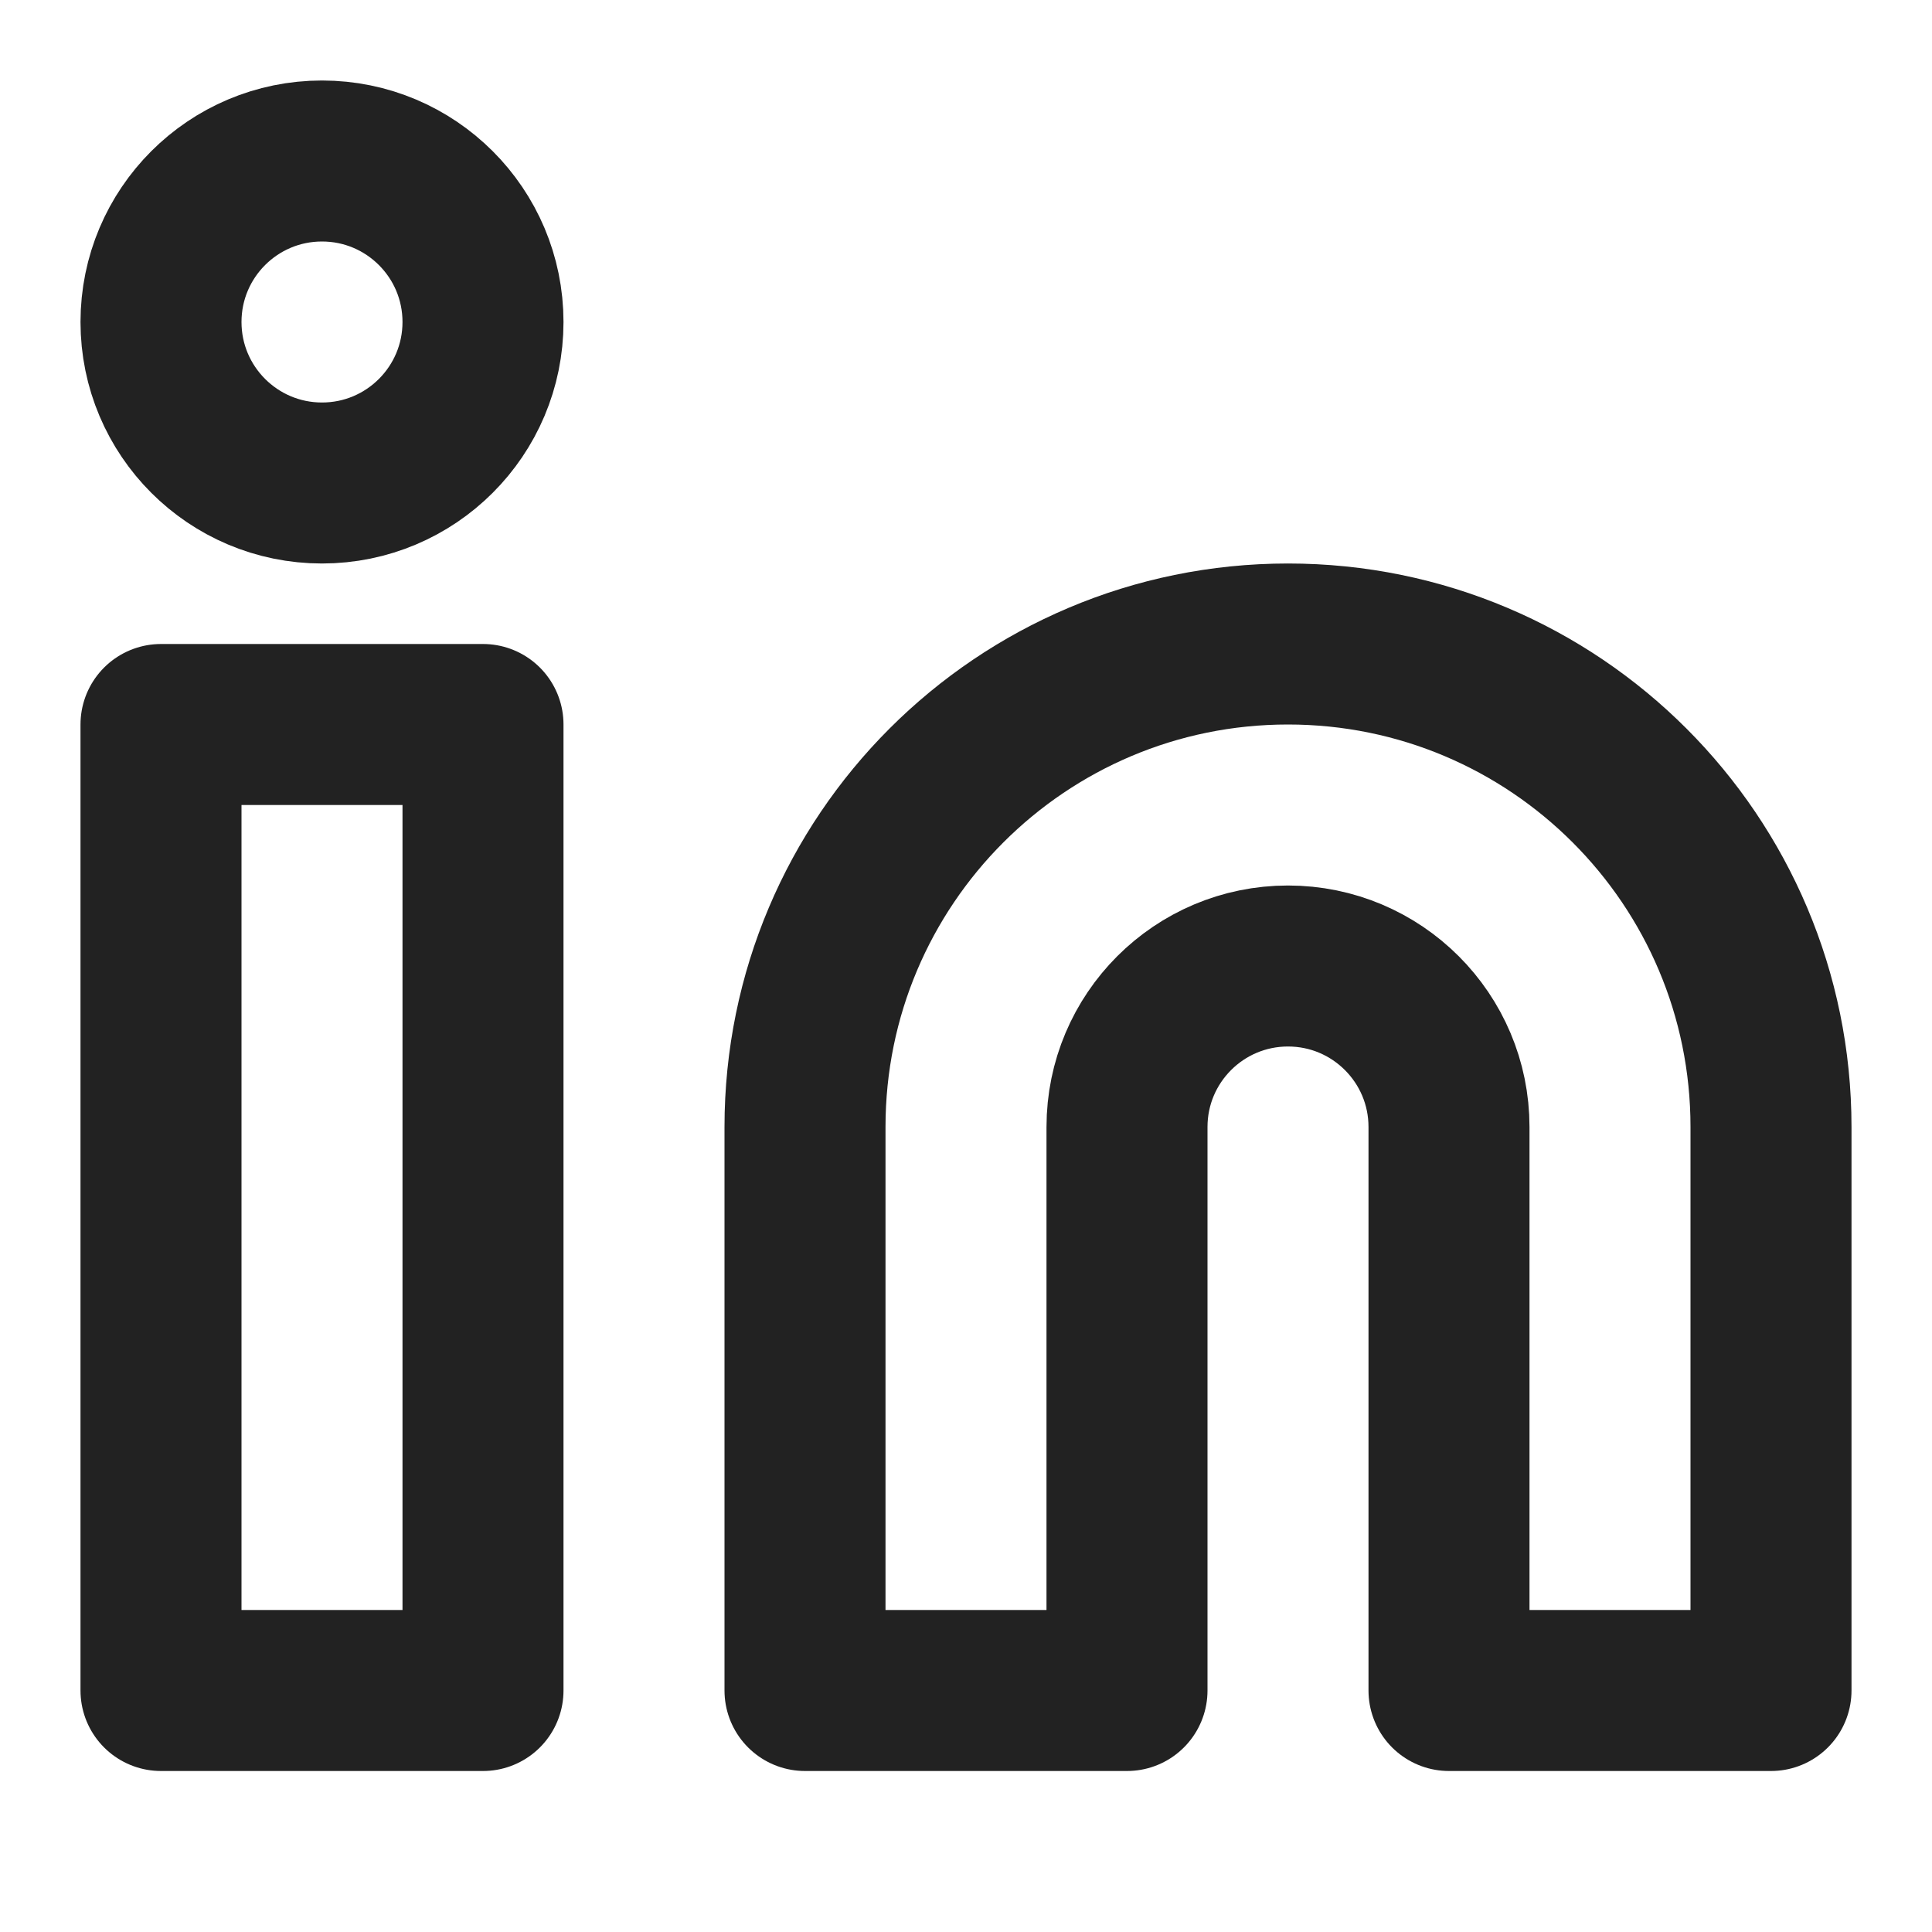
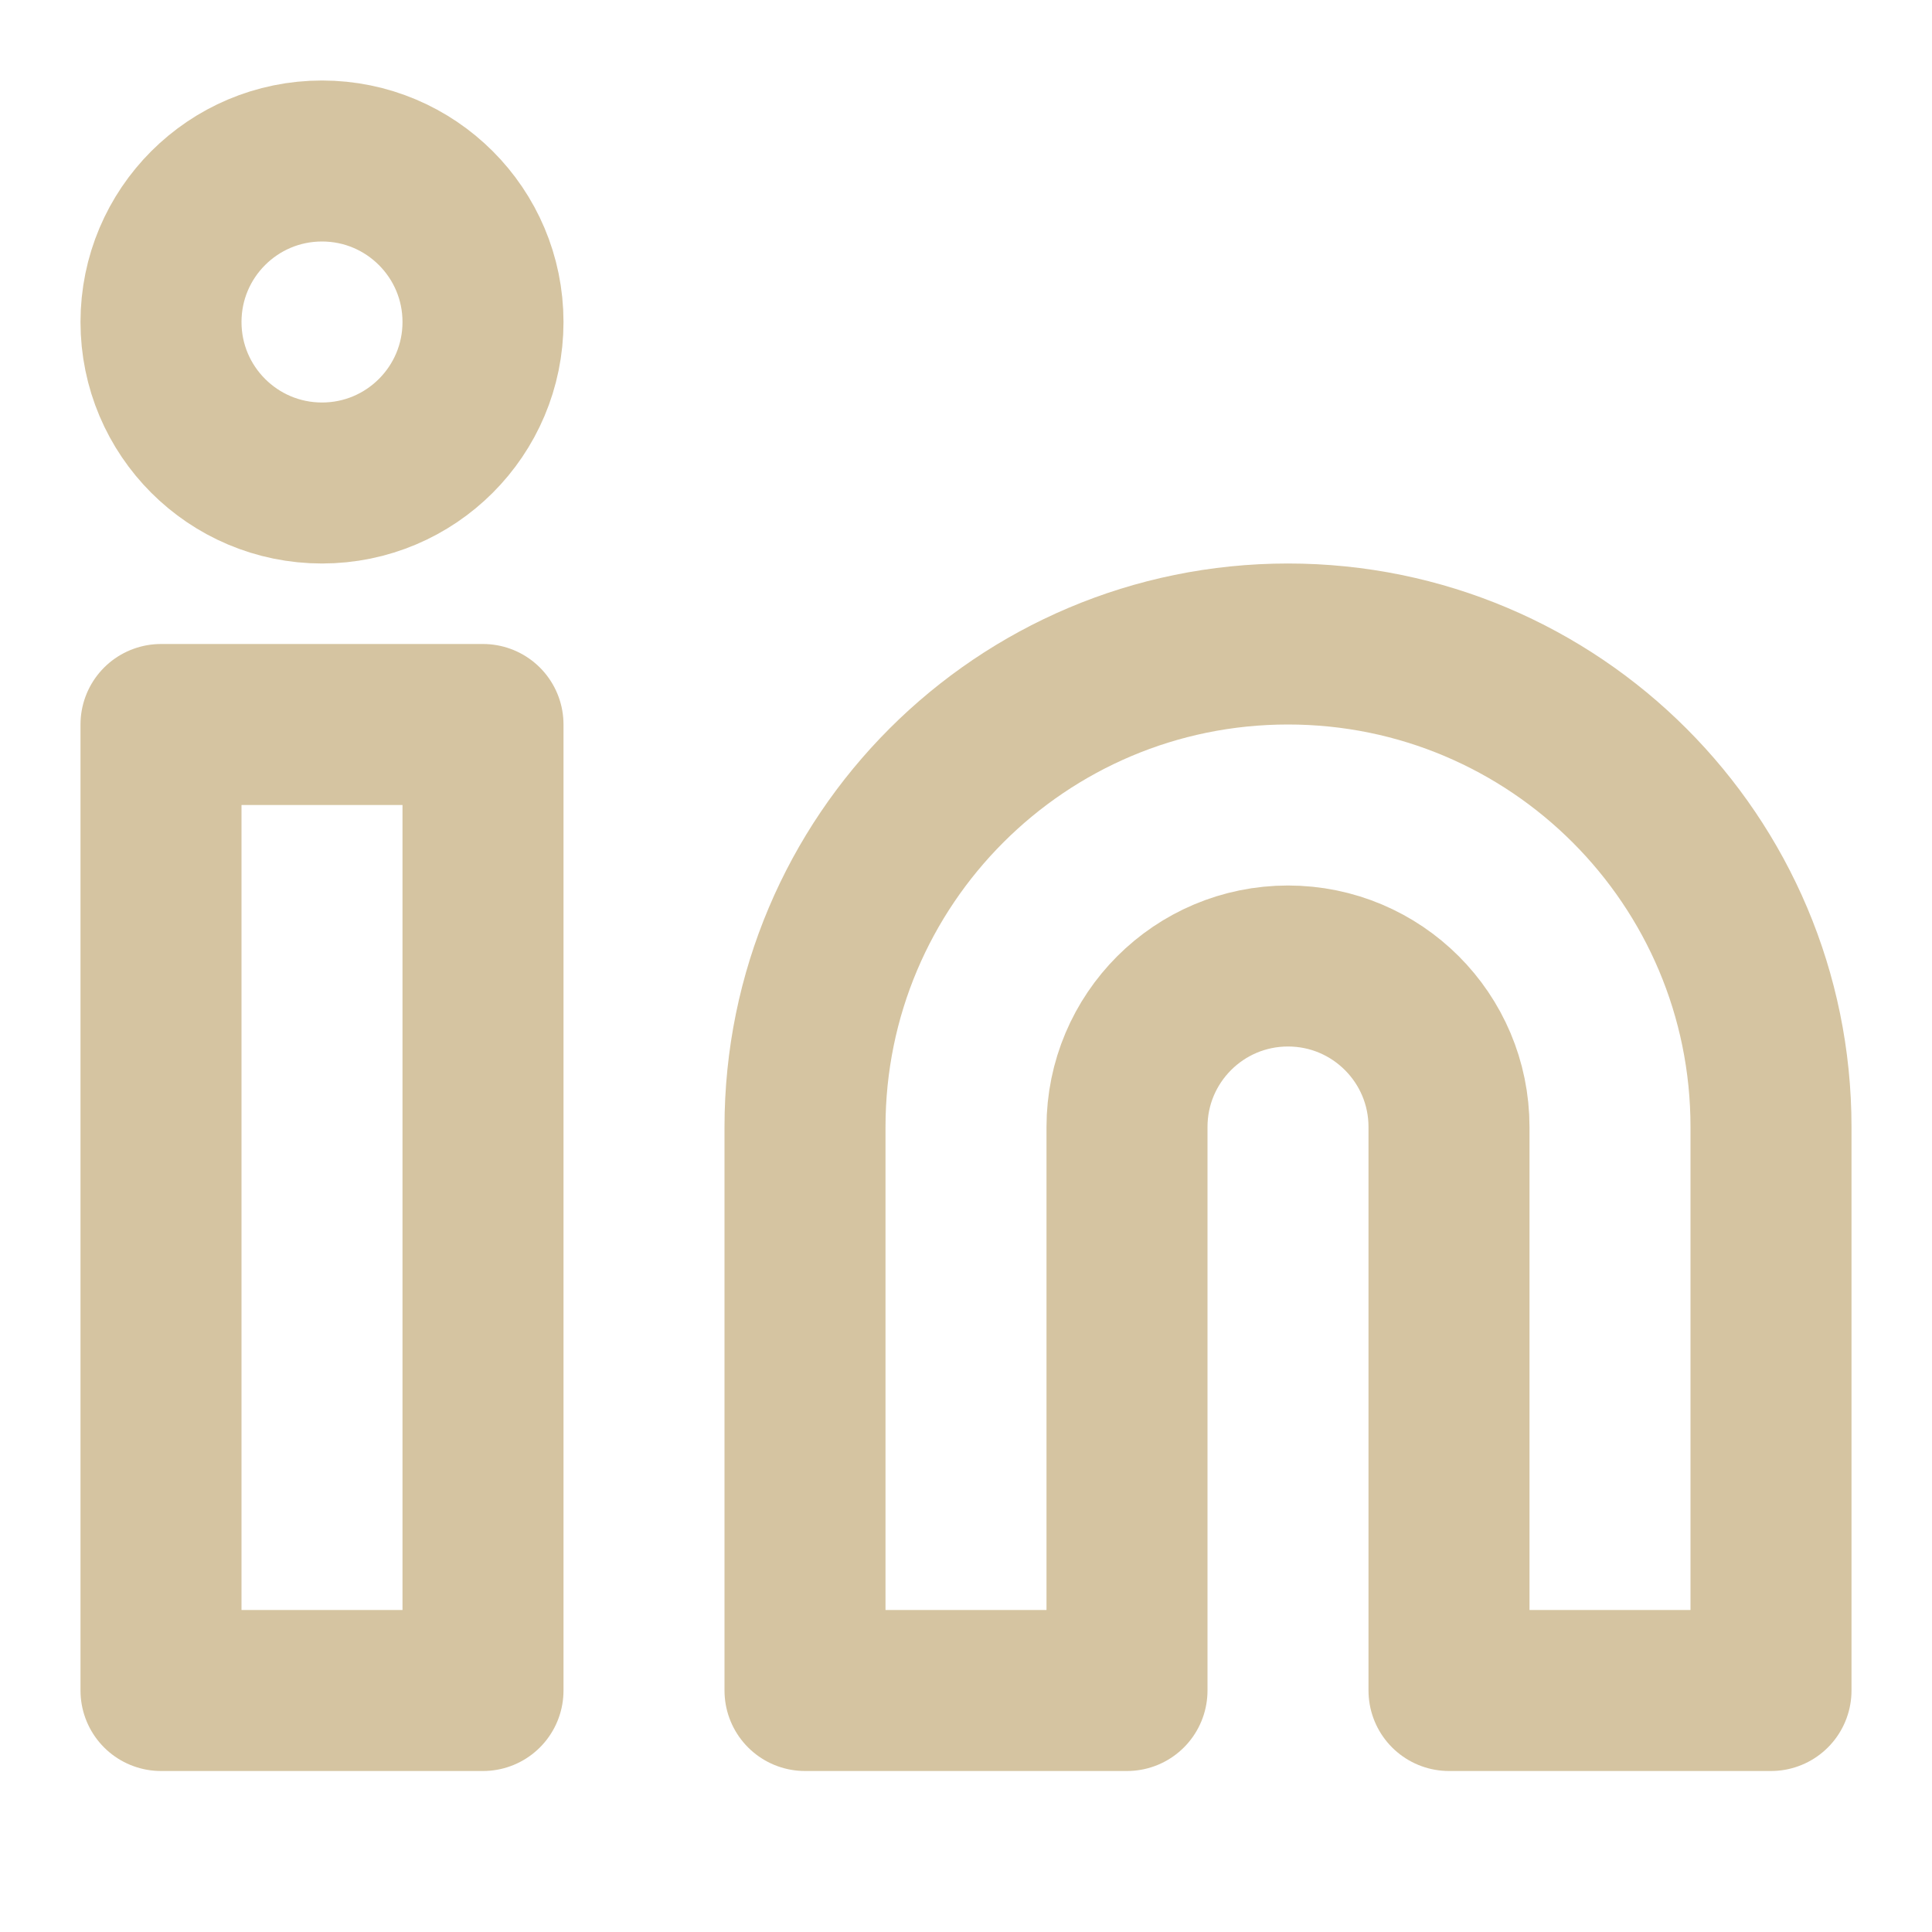
- <svg xmlns="http://www.w3.org/2000/svg" width="24" height="24" viewBox="0 0 24 24" fill="none" stroke="#222222" stroke-width="2" stroke-linecap="round" stroke-linejoin="round" class="feather feather-linkedin">
+ <svg xmlns="http://www.w3.org/2000/svg" width="24" height="24" viewBox="0 0 24 24" fill="none" stroke="#d5c4a1" stroke-width="2" stroke-linecap="round" stroke-linejoin="round" class="feather feather-linkedin">
  <path d="M16 8a6 6 0 0 1 6 6v7h-4v-7a2 2 0 0 0-2-2 2 2 0 0 0-2 2v7h-4v-7a6 6 0 0 1 6-6z" />
  <rect x="2" y="9" width="4" height="12" />
  <circle cx="4" cy="4" r="2" />
</svg>
